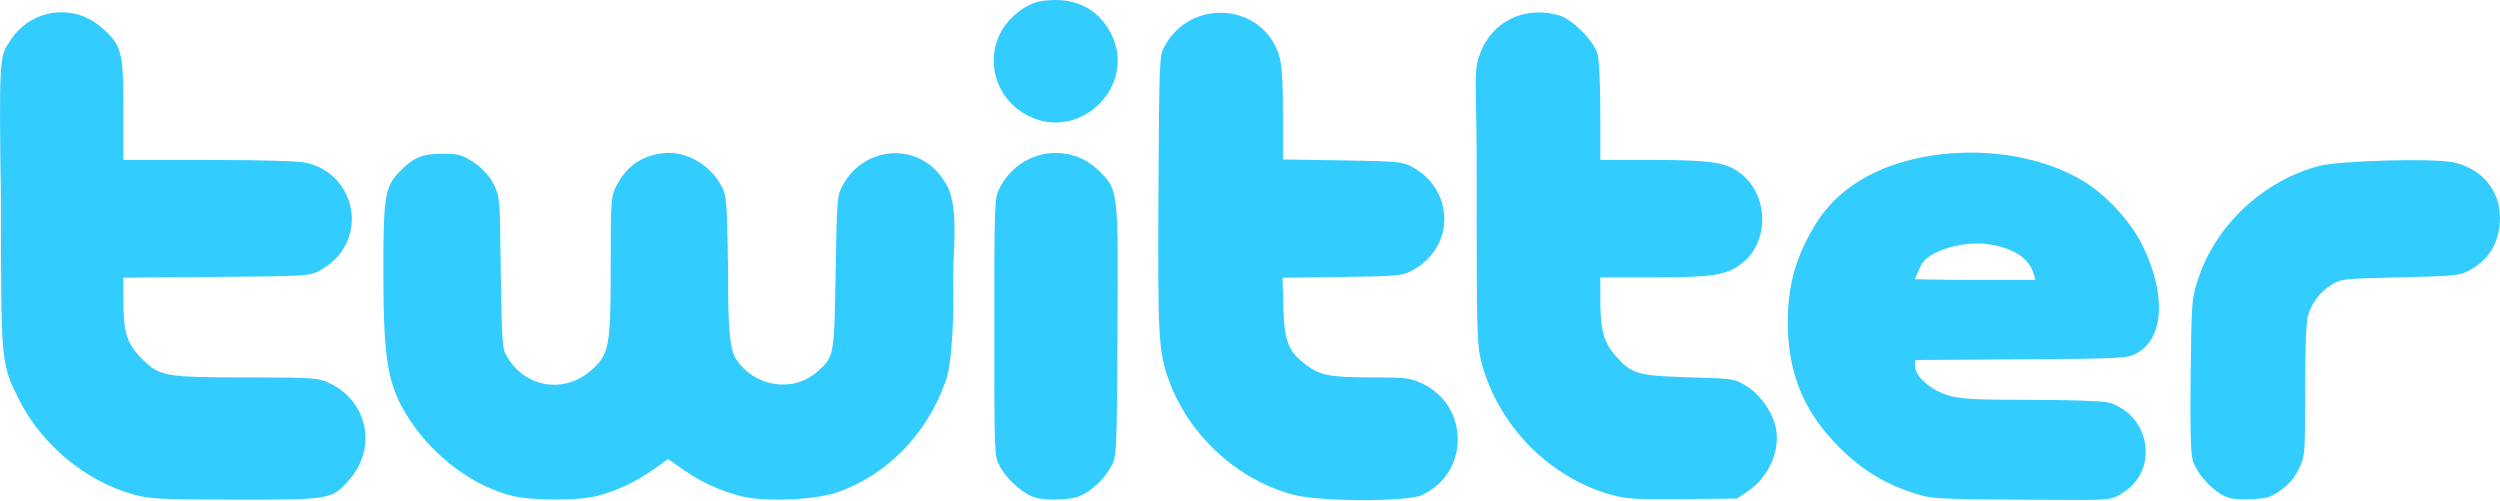
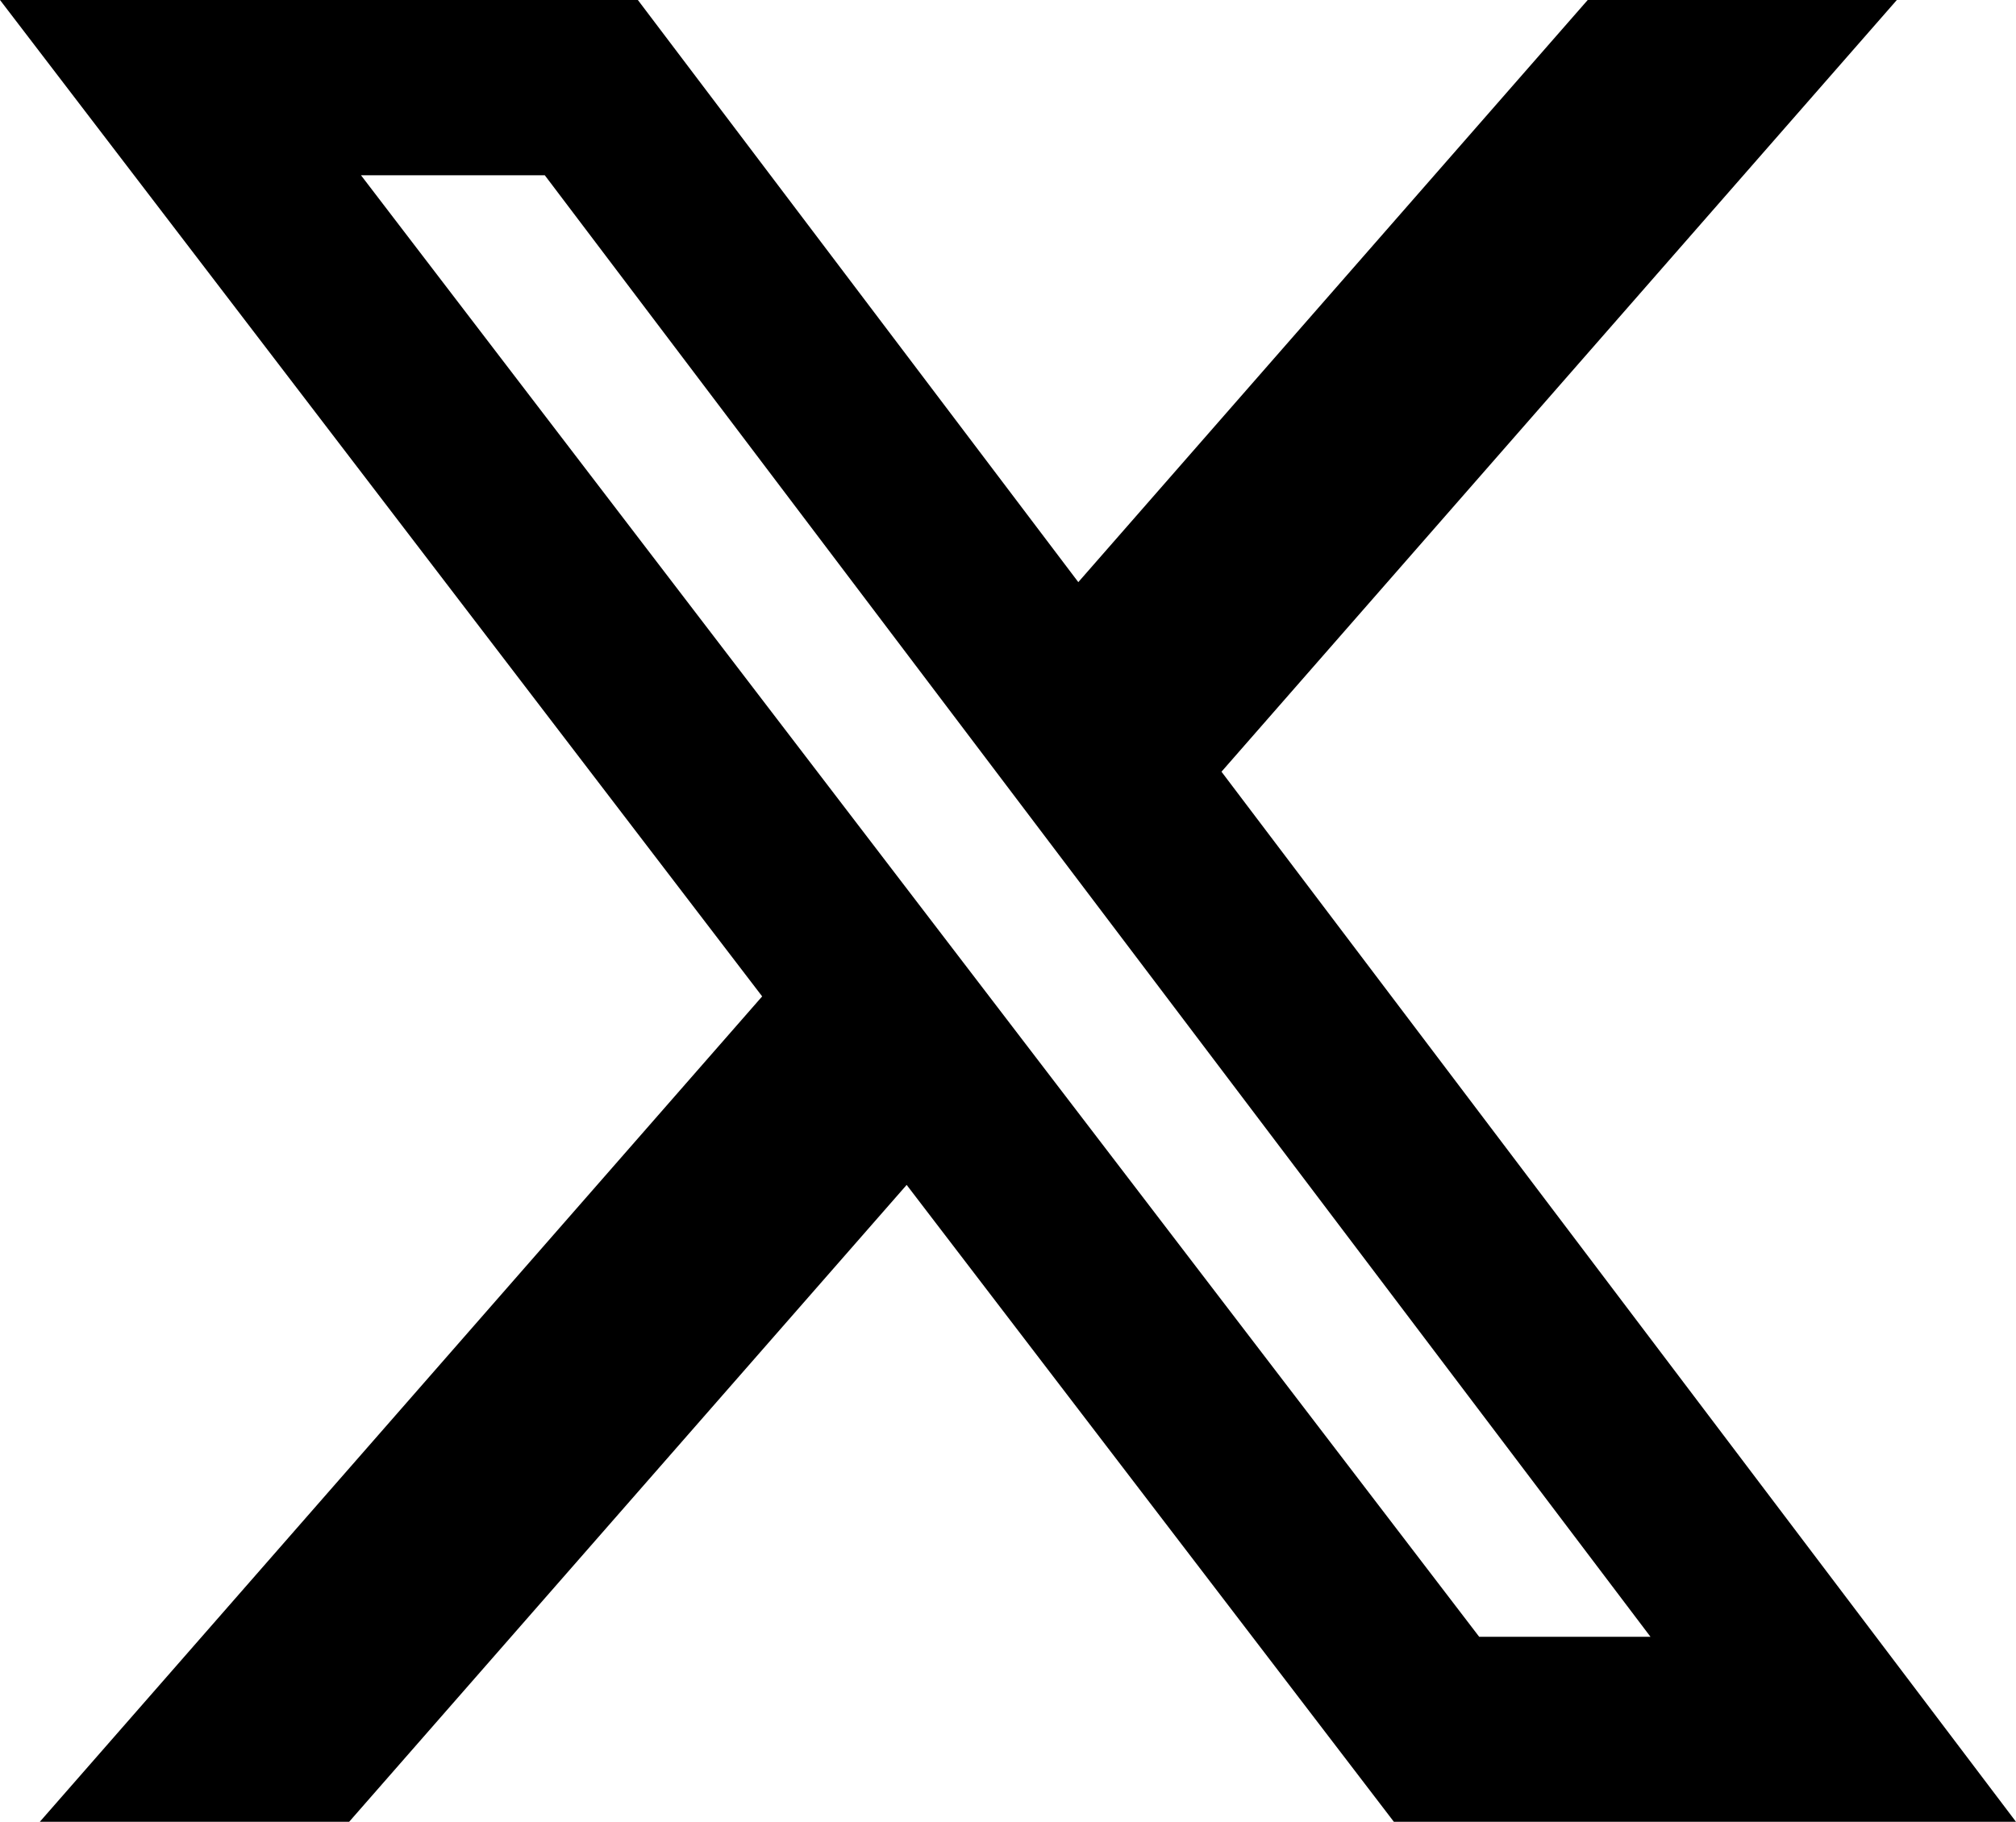
- <svg xmlns="http://www.w3.org/2000/svg" width="132.256mm" height="26.456mm" viewBox="0 0 468.624 93.743" id="svg2" version="1.1">
-   <defs id="defs4" />
-   <g id="layer1" transform="translate(-50.46139,-83.56061)">
-     <g id="g4147" transform="translate(394.2857,-405.7143)">
-       <path style="fill:#33ccff;fill-opacity:1" d="m -318.57,582.032 c -9.128,-2.459 -17.504,-9.393 -21.789,-18.038 -3.284,-6.625 -3.28,-6.579 -3.288,-37.029 -0.389,-26.34 -0.24,-27.19 1.516,-29.73 3.729,-6.219 11.953,-7.547 17.345,-2.801 3.786,3.332 4.087,4.464 4.087,15.367 l 0,9.455 15.904,0 c 9.728,0 16.831,0.199 18.29,0.512 8.3,1.78 11.451,11.706 5.688,17.918 -0.679,0.732 -2.078,1.786 -3.109,2.342 -1.809,0.976 -2.48,1.016 -19.324,1.154 l -17.45,0.143 0,4.217 c 0,6.133 0.636,8.14 3.483,10.986 3.324,3.324 4.212,3.481 19.796,3.493 12.09,0.009 13.178,0.079 15.134,0.964 7.423,3.36 9.272,12.306 3.799,18.377 -3.199,3.549 -3.41,3.584 -21.131,3.564 -13.832,-0.016 -16.08,-0.122 -18.951,-0.895 z m 70.824,0.201 c -7.207,-1.746 -14.644,-7.222 -19.19,-14.127 -4.189,-6.364 -5.006,-10.842 -5.028,-27.567 -0.019,-14.424 0.271,-16.24 3.046,-19.097 2.568,-2.645 4.205,-3.33 7.983,-3.344 2.885,-0.011 3.614,0.172 5.609,1.405 1.42,0.878 2.833,2.29 3.711,3.709 1.757,3.046 1.435,4.323 1.652,16.852 0.229,14.259 0.257,14.597 1.333,16.327 3.634,5.845 11.147,6.706 16.131,1.849 2.877,-2.804 3.148,-4.451 3.148,-19.179 0,-12.11 0.054,-12.925 0.99,-14.788 1.874,-3.733 4.59,-5.71 8.605,-6.26 4.297,-0.589 8.93,1.944 11.15,6.095 0.989,1.85 1.049,2.609 1.272,16.264 -0.08,11.36 0.455,14.684 1.526,16.275 3.428,5.176 10.634,6.289 15.134,2.338 3.225,-2.832 3.223,-2.822 3.489,-18.649 0.228,-13.585 0.29,-14.383 1.272,-16.228 4.121,-7.745 14.553,-8.233 19.088,-0.893 2.934,4.067 1.65,12.674 1.65,18.224 0.213,7.303 -0.216,16.668 -1.493,19.555 -3.474,9.806 -11.213,17.595 -20.522,20.656 -4.223,1.388 -13.529,1.722 -17.722,0.635 -4.042,-1.048 -7.541,-2.654 -10.87,-4.989 l -2.795,-1.96 -2.794,1.96 c -3.379,2.37 -6.8,3.976 -10.538,4.946 -3.485,0.905 -12.089,0.9 -15.837,-0.008 z m 97.293,0.068 c -2.134,-0.929 -4.799,-3.439 -5.964,-5.615 -1.018,-1.903 -1.026,-2.113 -1.026,-26.044 0,-23.028 0.042,-24.21 0.919,-25.979 3.648,-7.357 13.067,-9.013 18.779,-3.301 3.552,3.552 3.542,3.464 3.39,30.037 -0.131,22.935 -0.153,23.403 -1.147,25.242 -1.308,2.42 -3.684,4.681 -5.882,5.598 -2.125,0.886 -7.098,0.92 -9.069,0.062 z m 49.159,-0.264 c -10.413,-2.73 -19.479,-10.957 -23.307,-21.15 -2.066,-5.501 -2.229,-8.303 -2.072,-35.541 0.145,-25.123 0.164,-25.561 1.159,-27.405 4.962,-9.195 18.543,-8.031 21.488,1.842 0.497,1.666 0.689,4.692 0.689,10.848 l 0,8.538 11.126,0.17 c 10.287,0.157 11.267,0.245 13,1.171 8.142,4.353 8.179,15.155 0.067,19.49 -1.819,0.972 -2.64,1.047 -13.105,1.193 l -11.164,0.156 0.155,5.467 c 0.181,6.38 0.908,8.292 4.073,10.718 2.772,2.125 4.517,2.472 12.478,2.48 6.388,0.006 7.242,0.107 9.395,1.11 8.997,4.19 8.988,16.876 -0.016,20.966 -2.783,1.264 -19.081,1.229 -23.966,-0.052 z m 59.639,0.022 c -11.797,-3.227 -21.482,-13.137 -24.537,-25.106 -0.751,-2.943 -0.834,-5.913 -0.837,-29.968 0.178,-24.97 -1.061,-23.993 1.278,-29.132 2.692,-5.106 8.249,-7.357 14.133,-5.723 2.453,0.681 6.58,4.808 7.261,7.261 0.283,1.021 0.509,5.814 0.511,10.847 l 0.003,9.018 9.539,0 c 10.926,0 13.827,0.405 16.46,2.296 5.7,4.095 5.83,13.272 0.245,17.317 -2.786,2.018 -5.421,2.404 -16.43,2.404 l -9.814,0 0,4.243 c 0,5.588 0.641,7.938 2.853,10.45 3.015,3.426 4.134,3.752 13.816,4.033 8.427,0.245 8.483,0.253 10.774,1.668 2.624,1.62 5.052,5.201 5.523,8.148 0.682,4.264 -1.552,9.066 -5.405,11.618 l -1.959,1.297 -10.108,0.102 c -8.629,0.087 -10.576,-0.026 -13.306,-0.773 z m 58.476,0.212 C 9.972,580.423 4.926,577.383 -0.014,572.132 -6.014,565.754 -8.719,558.725 -8.702,549.558 c 0.011,-5.6 0.97,-9.977 3.2,-14.609 2.356,-4.892 4.94,-8.082 8.747,-10.799 11.084,-7.909 30.785,-8.404 43.195,-1.084 4.442,2.62 9.061,7.579 11.312,12.144 4.551,9.23 4.093,17.591 -1.113,20.309 -1.801,0.94 -2.641,0.983 -21.666,1.11 l -19.792,0.132 0,1.229 c 0,1.916 3.05,4.513 6.408,5.455 2.289,0.642 5.05,0.783 15.406,0.785 7.007,0 13.371,0.212 14.312,0.473 8.064,2.24 9.68,12.92 2.585,17.079 -2.299,1.554 -3.686,1.163 -18.374,1.153 -12.178,-0.023 -16.953,-0.192 -18.697,-0.663 z M 37.416,540.688 c -0.882,-2.956 -3.41,-4.705 -8.034,-5.56 -4.918,-0.909 -11.795,1.125 -13.121,3.882 -0.584,1.214 -1.142,2.596 -1.142,2.596 0,0 4.093,0.137 11.352,0.137 l 11.26,0 z m 35.351,41.376 c -2.414,-1.312 -4.985,-4.358 -5.598,-6.632 -0.358,-1.33 -0.473,-6.531 -0.355,-16.071 0.172,-13.896 0.193,-14.162 1.456,-17.953 3.327,-9.986 12.221,-18.268 22.566,-21.014 3.803,-1.009 21.36,-1.493 25.189,-0.694 5.318,1.11 8.774,5.213 8.774,10.42 0,4.44 -2.018,7.876 -5.797,9.874 -1.779,0.94 -2.801,1.04 -12.941,1.268 -10.513,0.236 -11.088,0.296 -12.775,1.345 -2.227,1.385 -3.851,3.52 -4.509,5.928 -0.309,1.13 -0.513,6.717 -0.514,14.079 -0.003,12.202 -0.003,12.206 -1.22,14.649 -0.822,1.65 -1.925,2.934 -3.396,3.952 -1.913,1.324 -2.607,1.524 -5.692,1.634 -2.761,0.099 -3.872,-0.069 -5.187,-0.784 z M -151.029,511.016 c -7.437,-3.706 -8.788,-13.493 -2.612,-18.916 2.406,-2.112 4.341,-2.825 7.674,-2.825 4.66,0 8.28,2.177 10.373,6.239 5.005,9.712 -5.626,20.389 -15.435,15.502 z" id="path4223" />
-     </g>
-   </g>
+ <svg xmlns="http://www.w3.org/2000/svg" shape-rendering="geometricPrecision" text-rendering="geometricPrecision" image-rendering="optimizeQuality" fill-rule="evenodd" clip-rule="evenodd" viewBox="0 0 512 462.799">
+   <path fill-rule="nonzero" d="M403.229 0h78.506L310.219 196.04 512 462.799H354.002L230.261 301.007 88.669 462.799h-78.56l183.455-209.683L0 0h161.999l111.856 147.88L403.229 0zm-27.556 415.805h43.505L138.363 44.527h-46.68l283.99 371.278z" />
</svg>
